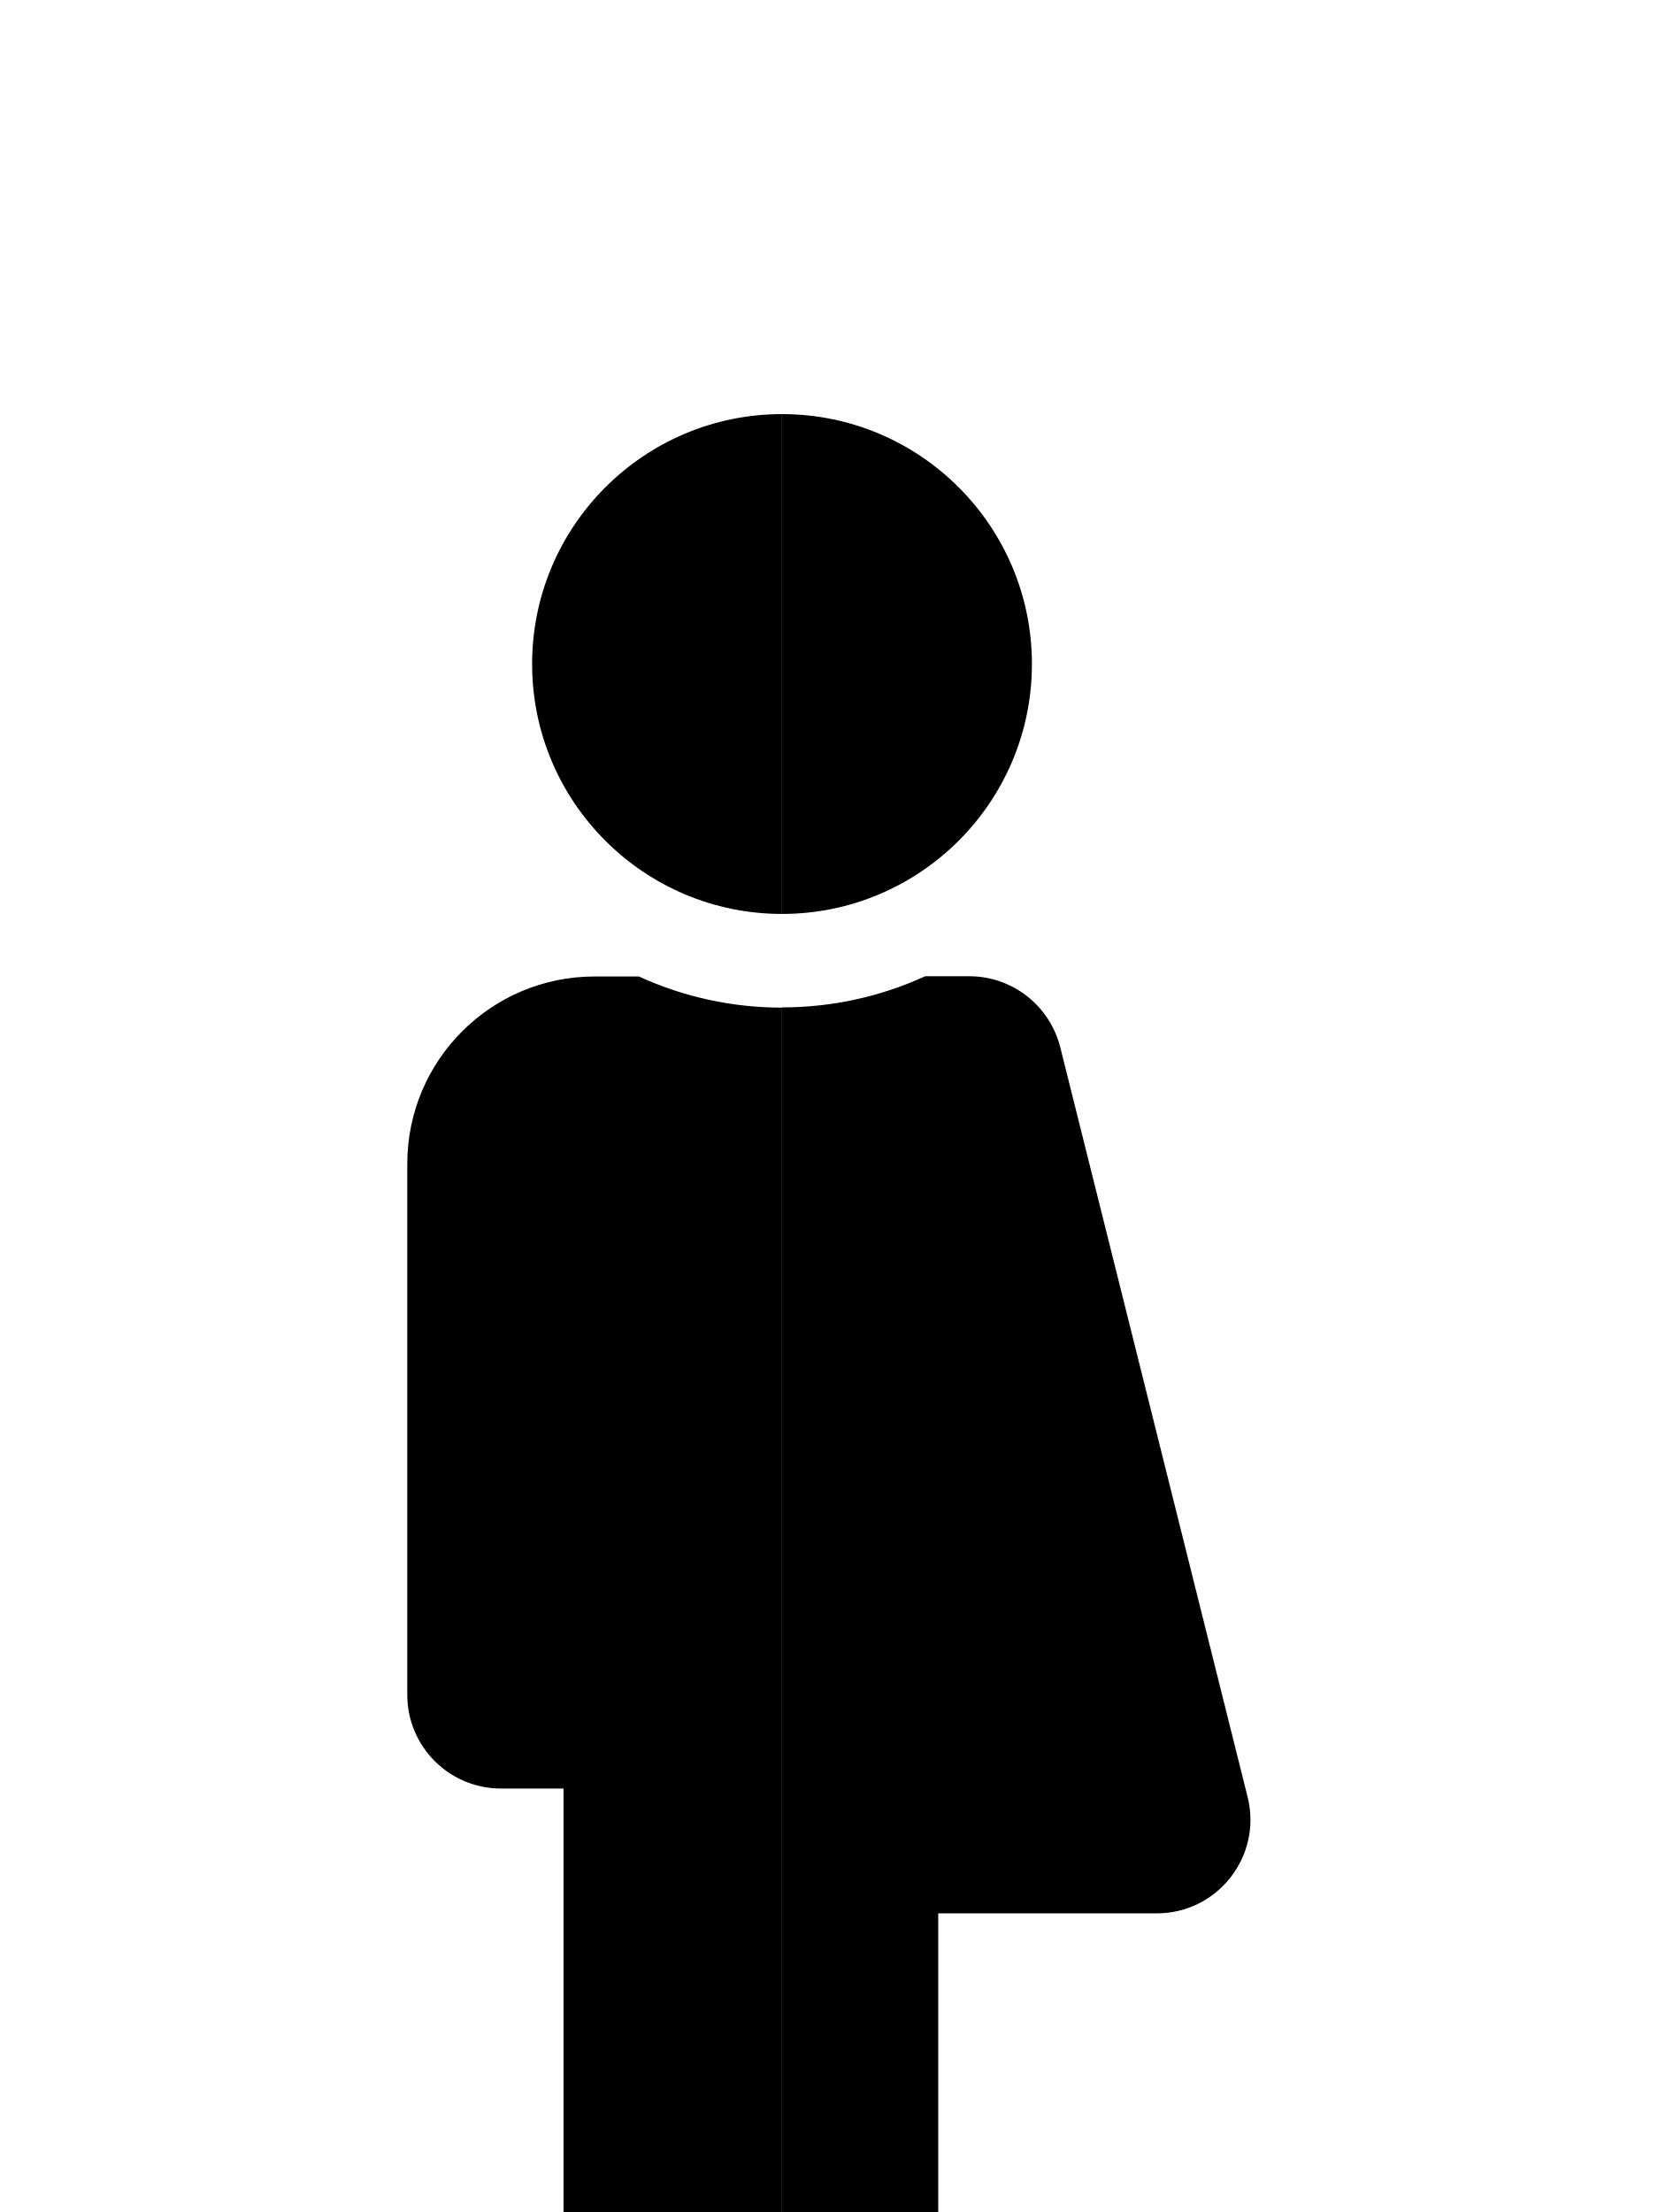
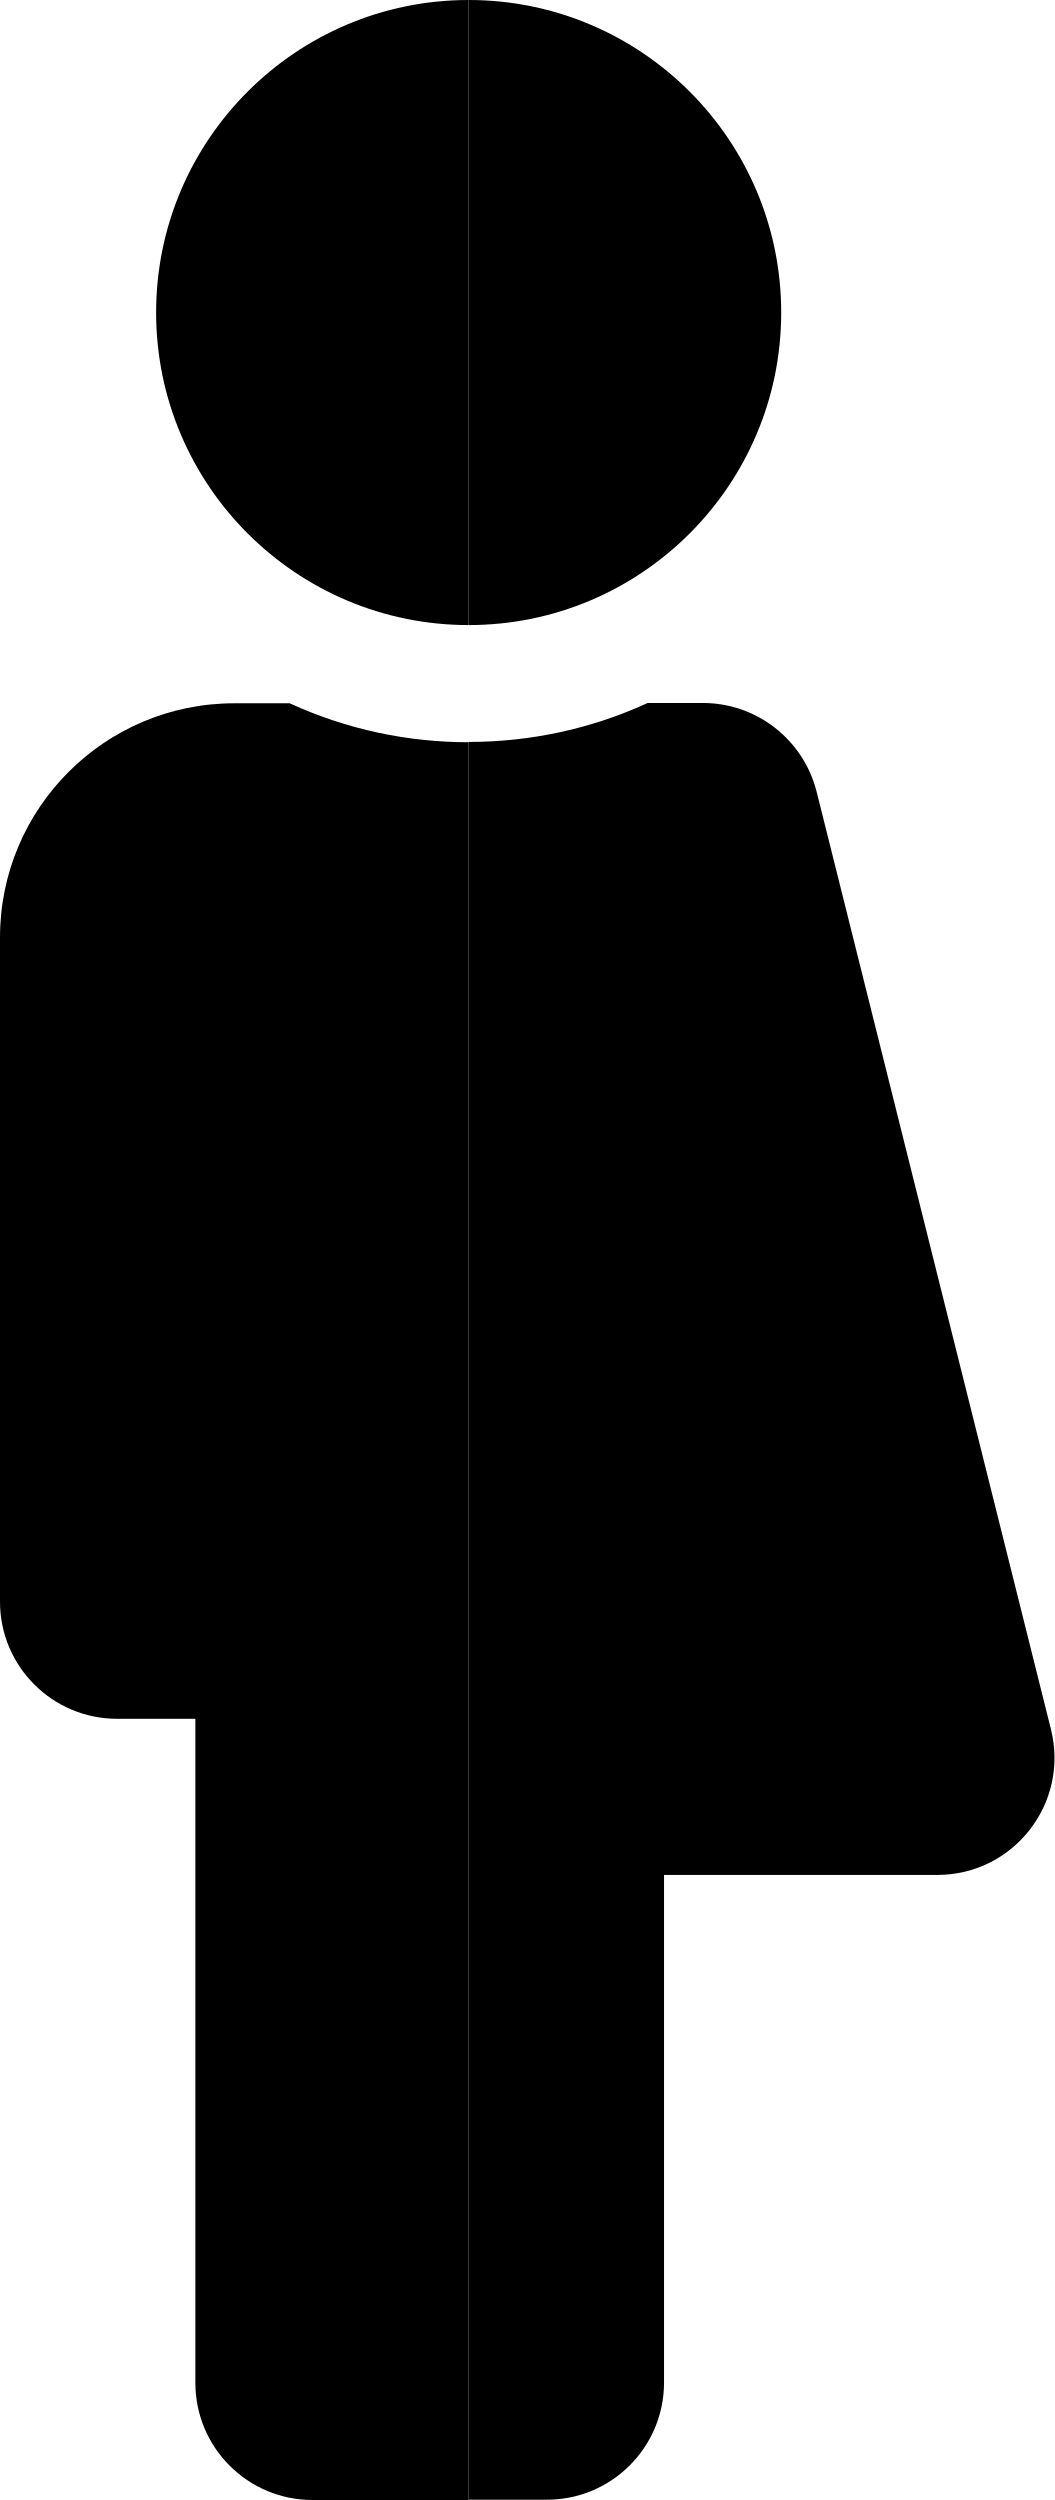
- <svg xmlns="http://www.w3.org/2000/svg" version="1.1" x="0px" y="0px" viewBox="0 0 707.8 944.4" style="enable-background:new 0 0 707.8 944.4;" xml:space="preserve">
-   <g id="woman" focusable="false">
+ <svg xmlns="http://www.w3.org/2000/svg" version="1.1" x="0px" y="0px" viewBox="0 0 360.01 853.5" xml:space="preserve" id="svg14" width="360.01" height="853.5">
+   <defs id="defs18" />
+   <g id="woman" focusable="false" transform="translate(-173.9,-176.8)">
</g>
-   <g id="man">
-     <g>
-       <path d="M532.7,767.2L532.7,767.2l-80-320.1c-4.5-17.8-20.5-30.3-38.8-30.3H395c-19.1,8.8-40,13.3-61.1,13.3v600.1h26.7    c22.1,0,40-17.9,40-40V816.9h93.3C519.9,816.9,539,792.5,532.7,767.2z" />
-       <path d="M440.6,283.5c0-58.9-47.8-106.7-106.7-106.7v213.4C392.8,390.2,440.6,342.4,440.6,283.5z" />
-       <path d="M253.9,416.9c-44.2,0-80,35.8-80,80v226.7c0,22.1,17.9,40,40,40h26.7v226.7c0,22.1,17.9,40,40,40h53.3V430.2    c-20.7,0-41.5-4.3-61.1-13.3H253.9z" />
-       <path d="M227.2,283.5c0,58.9,47.8,106.7,106.7,106.7V176.8C275,176.8,227.2,224.6,227.2,283.5z" />
+   <g id="man" transform="translate(-173.9,-176.8)">
+     <g id="g11">
+       <path d="m 532.7,767.2 v 0 l -80,-320.1 c -4.5,-17.8 -20.5,-30.3 -38.8,-30.3 H 395 c -19.1,8.8 -40,13.3 -61.1,13.3 v 600.1 h 26.7 c 22.1,0 40,-17.9 40,-40 V 816.9 h 93.3 c 26,0 45.1,-24.4 38.8,-49.7 z" id="path3" />
+       <path d="m 440.6,283.5 c 0,-58.9 -47.8,-106.7 -106.7,-106.7 v 213.4 c 58.9,0 106.7,-47.8 106.7,-106.7 z" id="path5" />
+       <path d="m 253.9,416.9 c -44.2,0 -80,35.8 -80,80 v 226.7 c 0,22.1 17.9,40 40,40 h 26.7 v 226.7 c 0,22.1 17.9,40 40,40 h 53.3 V 430.2 c -20.7,0 -41.5,-4.3 -61.1,-13.3 z" id="path7" />
+       <path d="m 227.2,283.5 c 0,58.9 47.8,106.7 106.7,106.7 V 176.8 c -58.9,0 -106.7,47.8 -106.7,106.7 z" id="path9" />
    </g>
  </g>
</svg>
